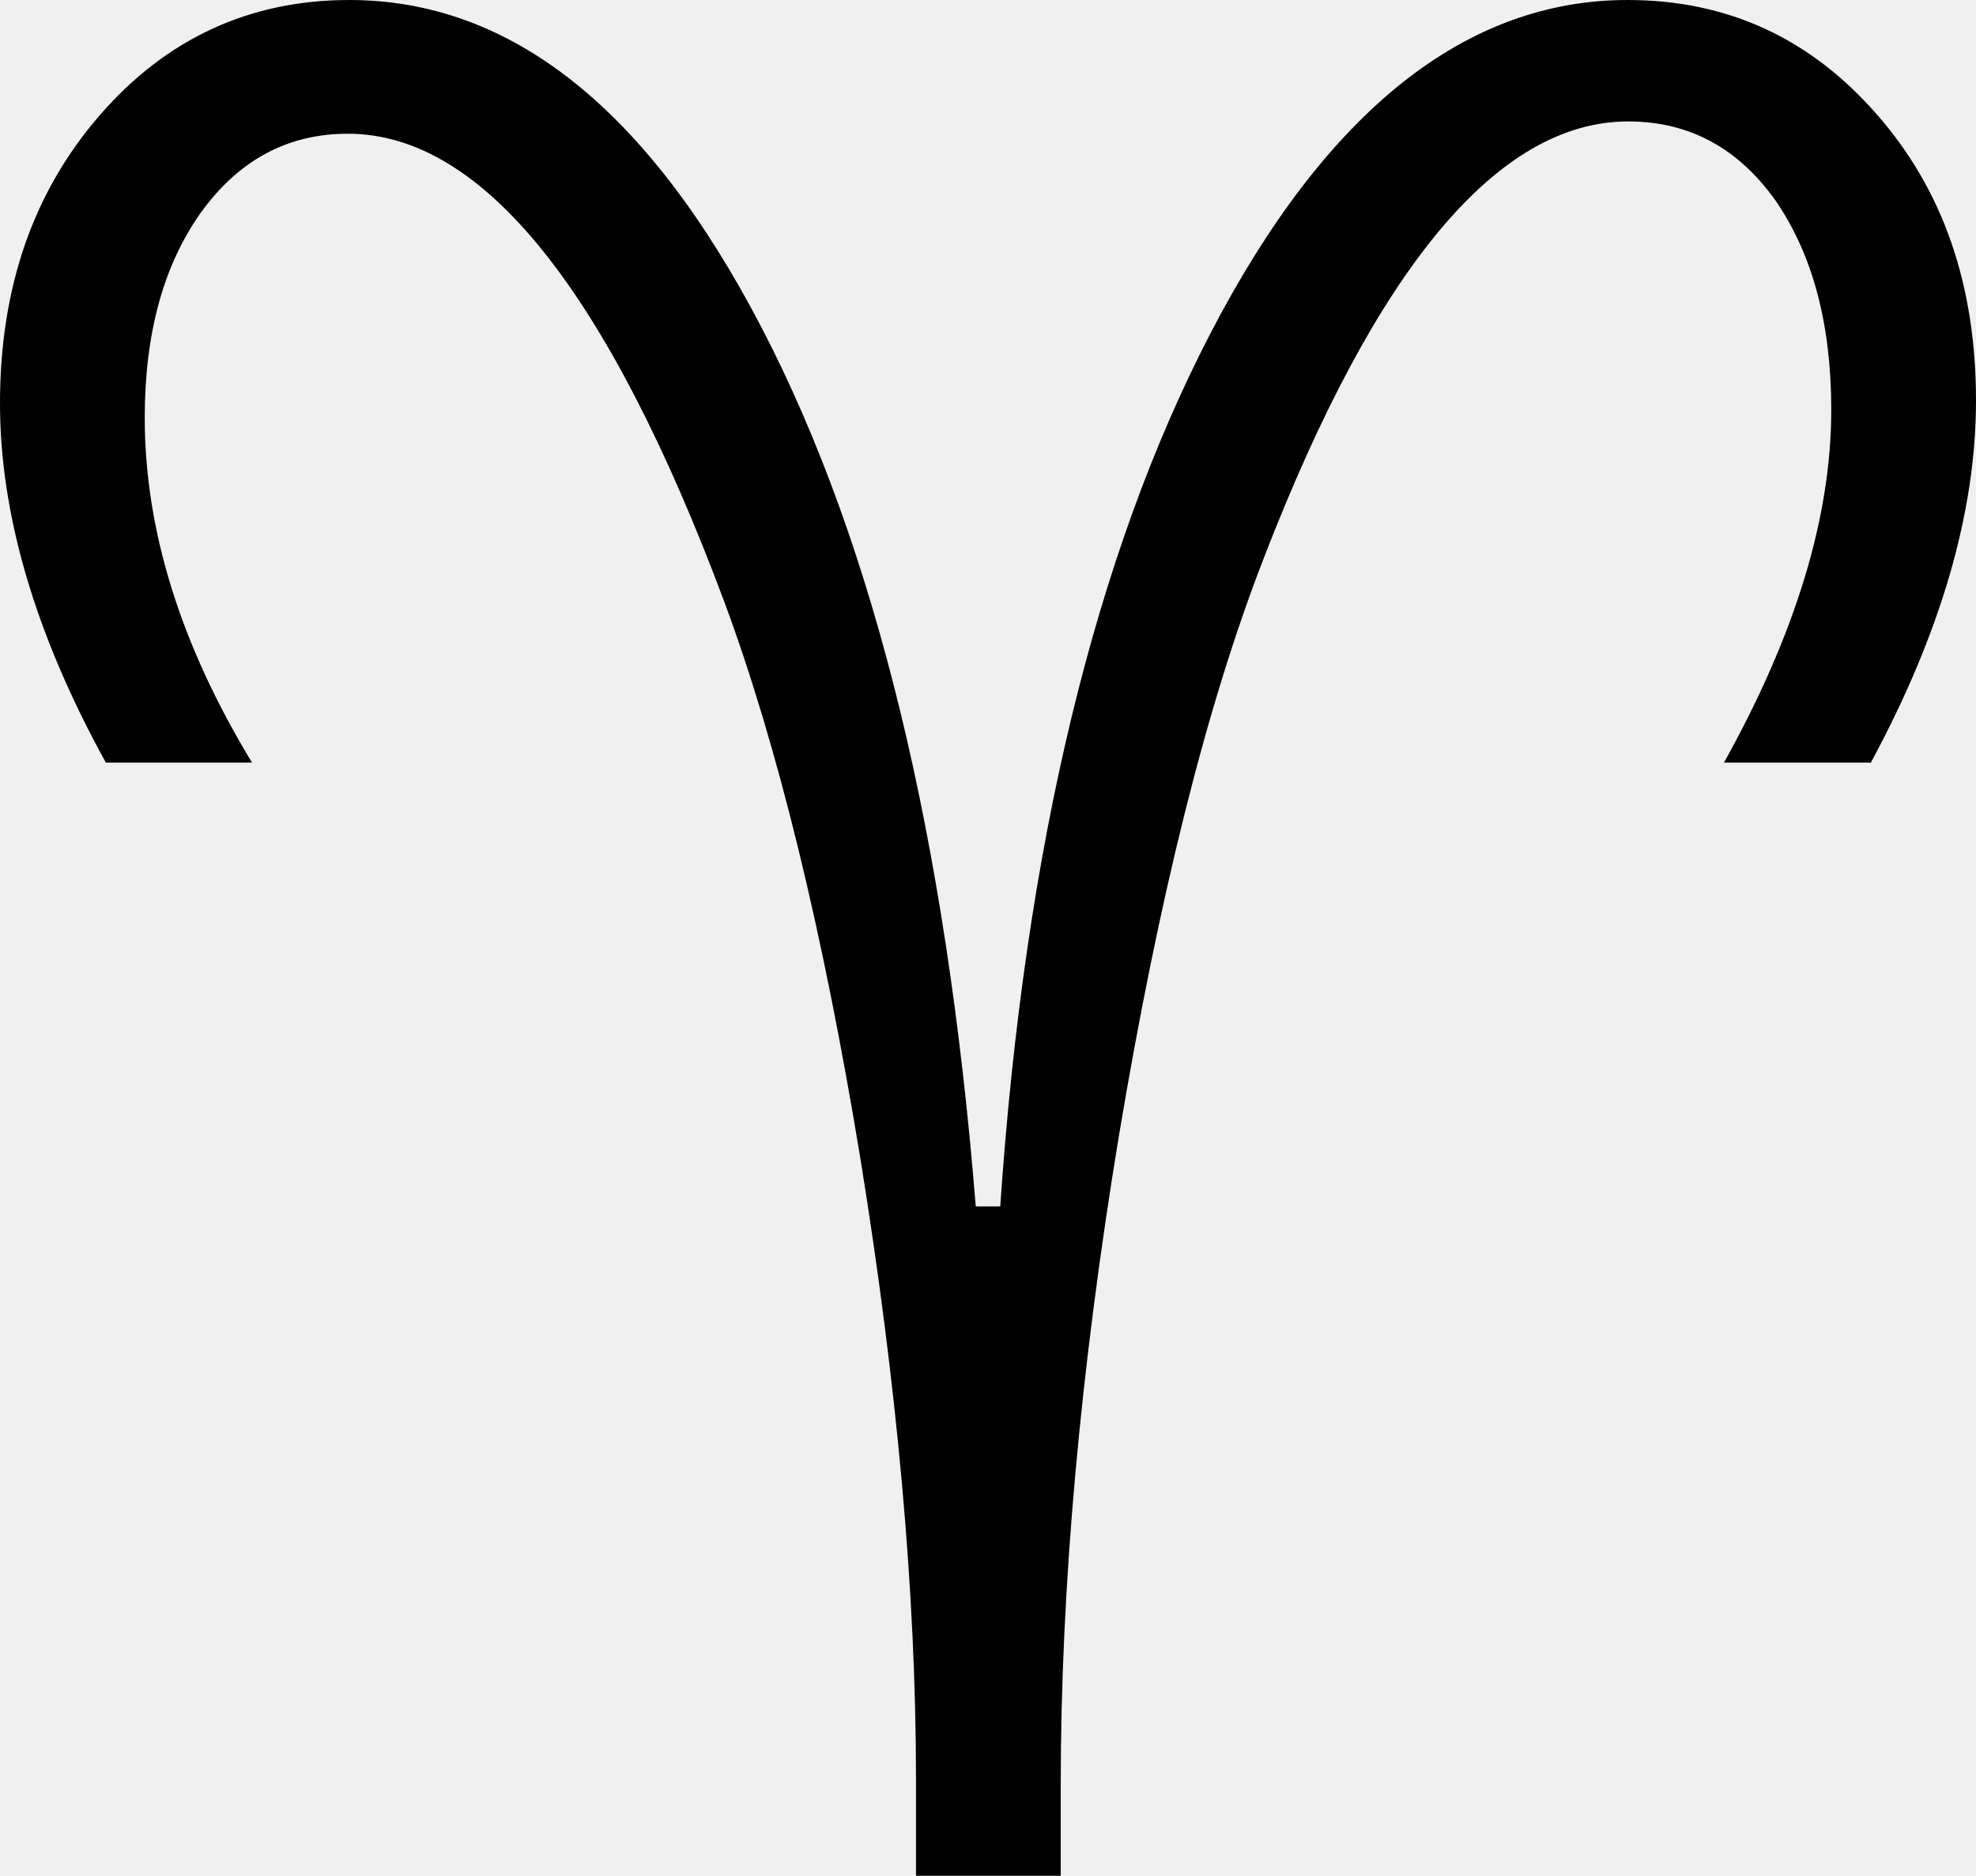
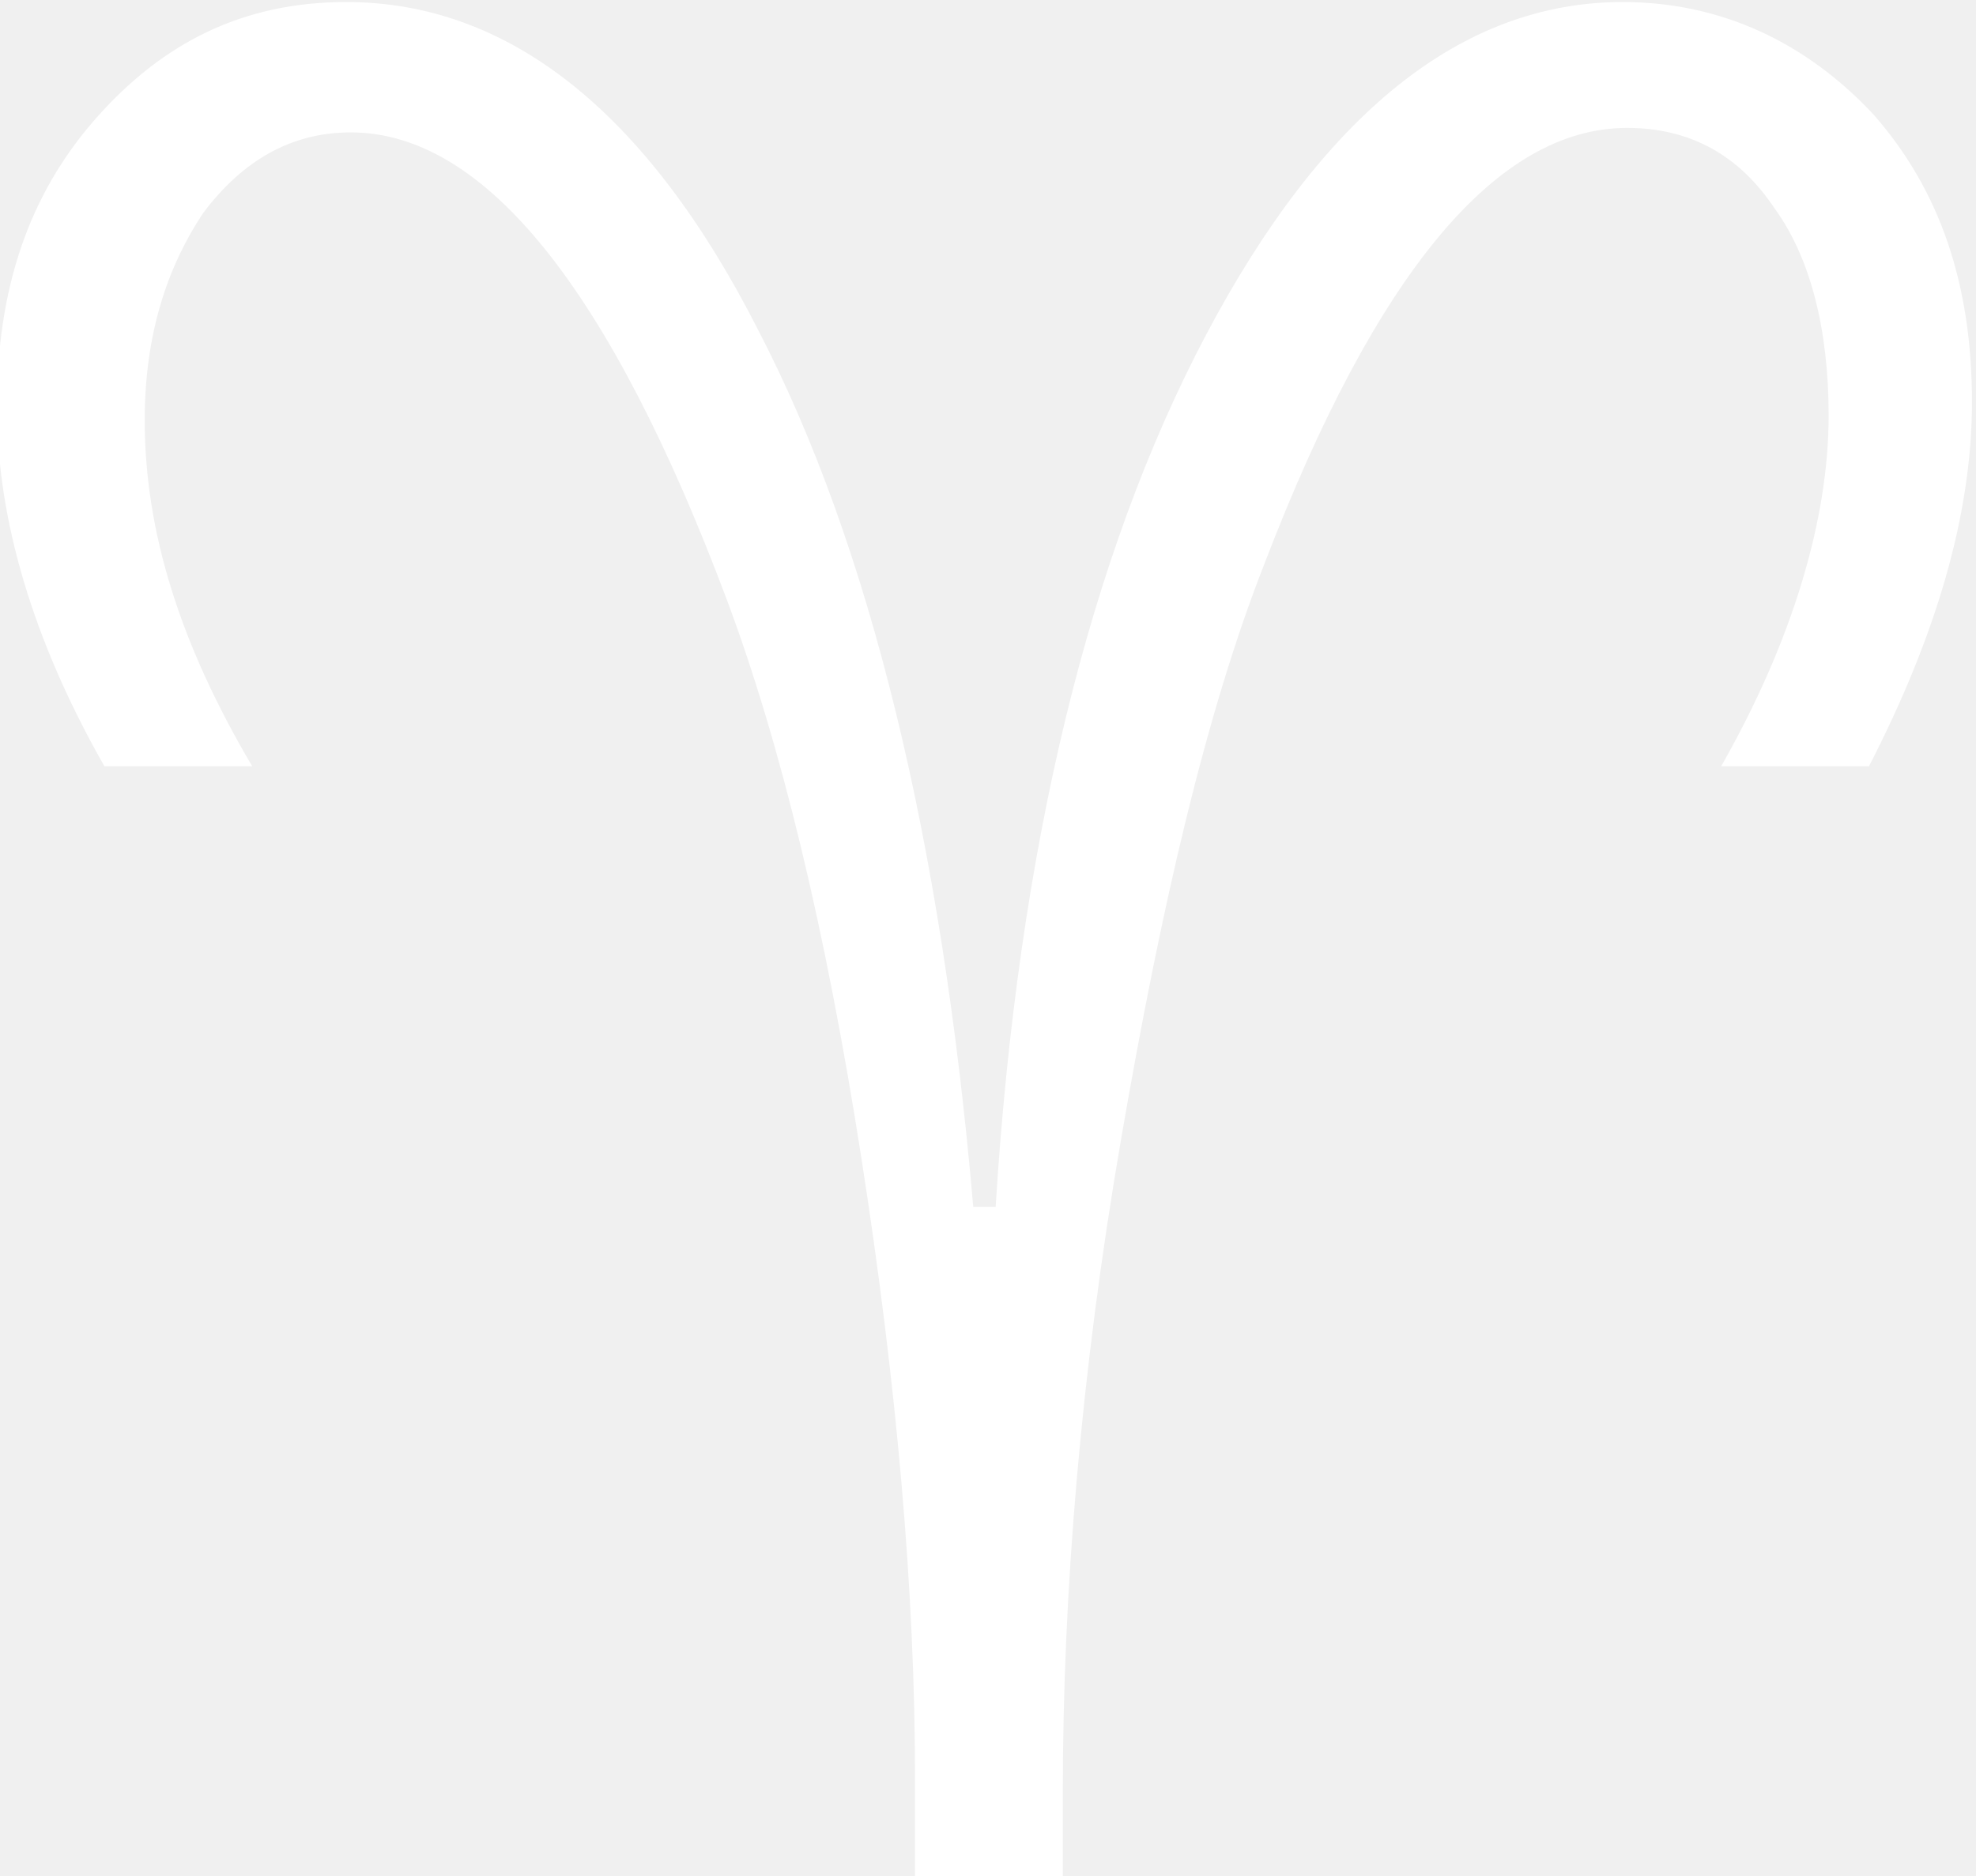
- <svg xmlns="http://www.w3.org/2000/svg" xml:space="preserve" width="198pt" height="188pt" style="shape-rendering:geometricPrecision; text-rendering:geometricPrecision; image-rendering:optimizeQuality; fill-rule:evenodd" viewBox="0 0 8268 11692" id="svg602">
-   <defs id="defs603">
-     <style type="text/css" id="style604">
-     .fil0 {fill:#000000}
-    </style>
-   </defs>
-   <g id="Layer 1" transform="matrix(4.487579,0,0,4.505588,-8862.027,-12858.95)">
-     <path class="fil0" d="M2796 5449l0 -134c0,-257 -26,-543 -77,-857 -52,-315 -115,-572 -189,-771 -162,-432 -336,-648 -523,-648 -83,0 -151,36 -204,109 -52,73 -78,167 -78,284 0,154 49,313 149,477l-203 0c-98,-177 -147,-343 -147,-497 0,-160 46,-292 138,-398 92,-106 208,-160 347,-160 225,0 415,151 573,454 157,301 256,706 297,1215l34 0c34,-498 132,-901 292,-1208 160,-307 354,-461 579,-461 139,0 254,53 346,158 92,104 138,236 138,396 0,155 -49,322 -146,501l-204 0c99,-177 149,-339 149,-488 0,-119 -26,-215 -77,-289 -52,-73 -120,-110 -205,-110 -181,0 -350,202 -506,604 -80,205 -146,471 -201,798 -54,326 -81,626 -81,899l0 126 -201 0z" id="path606" />
+ <svg xmlns="http://www.w3.org/2000/svg" version="1.1" id="svg602" x="0px" y="0px" viewBox="-198 326.9 198 188" style="enable-background:new -198 326.9 198 188;" xml:space="preserve">
+   <style type="text/css">
+ 	.st0{fill:#FFFFFF;}
+ </style>
+   <g id="Layer_1" transform="matrix(4.487579,0,0,4.505588,-8862.027,-12858.95)">
+     <path id="path606" class="st0" d="M1951.1,2968.3v-2.2c0-4.1-0.4-8.7-1.2-13.8c-0.8-5.1-1.8-9.2-3-12.4c-2.6-6.9-5.4-10.4-8.4-10.4   c-1.3,0-2.4,0.6-3.3,1.8c-0.8,1.2-1.3,2.7-1.3,4.6c0,2.5,0.8,5,2.4,7.7h-3.3c-1.6-2.8-2.4-5.5-2.4-8c0-2.6,0.7-4.7,2.2-6.4   c1.5-1.7,3.3-2.6,5.6-2.6c3.6,0,6.7,2.4,9.2,7.3c2.5,4.8,4.1,11.4,4.8,19.5h0.5c0.5-8,2.1-14.5,4.7-19.4c2.6-4.9,5.7-7.4,9.3-7.4   c2.2,0,4.1,0.9,5.6,2.5c1.5,1.7,2.2,3.8,2.2,6.4c0,2.5-0.8,5.2-2.3,8.1h-3.3c1.6-2.8,2.4-5.5,2.4-7.8c0-1.9-0.4-3.5-1.2-4.6   c-0.8-1.2-1.9-1.8-3.3-1.8c-2.9,0-5.6,3.2-8.1,9.7c-1.3,3.3-2.3,7.6-3.2,12.8c-0.9,5.2-1.3,10.1-1.3,14.5v2H1951.1z" />
  </g>
</svg>
